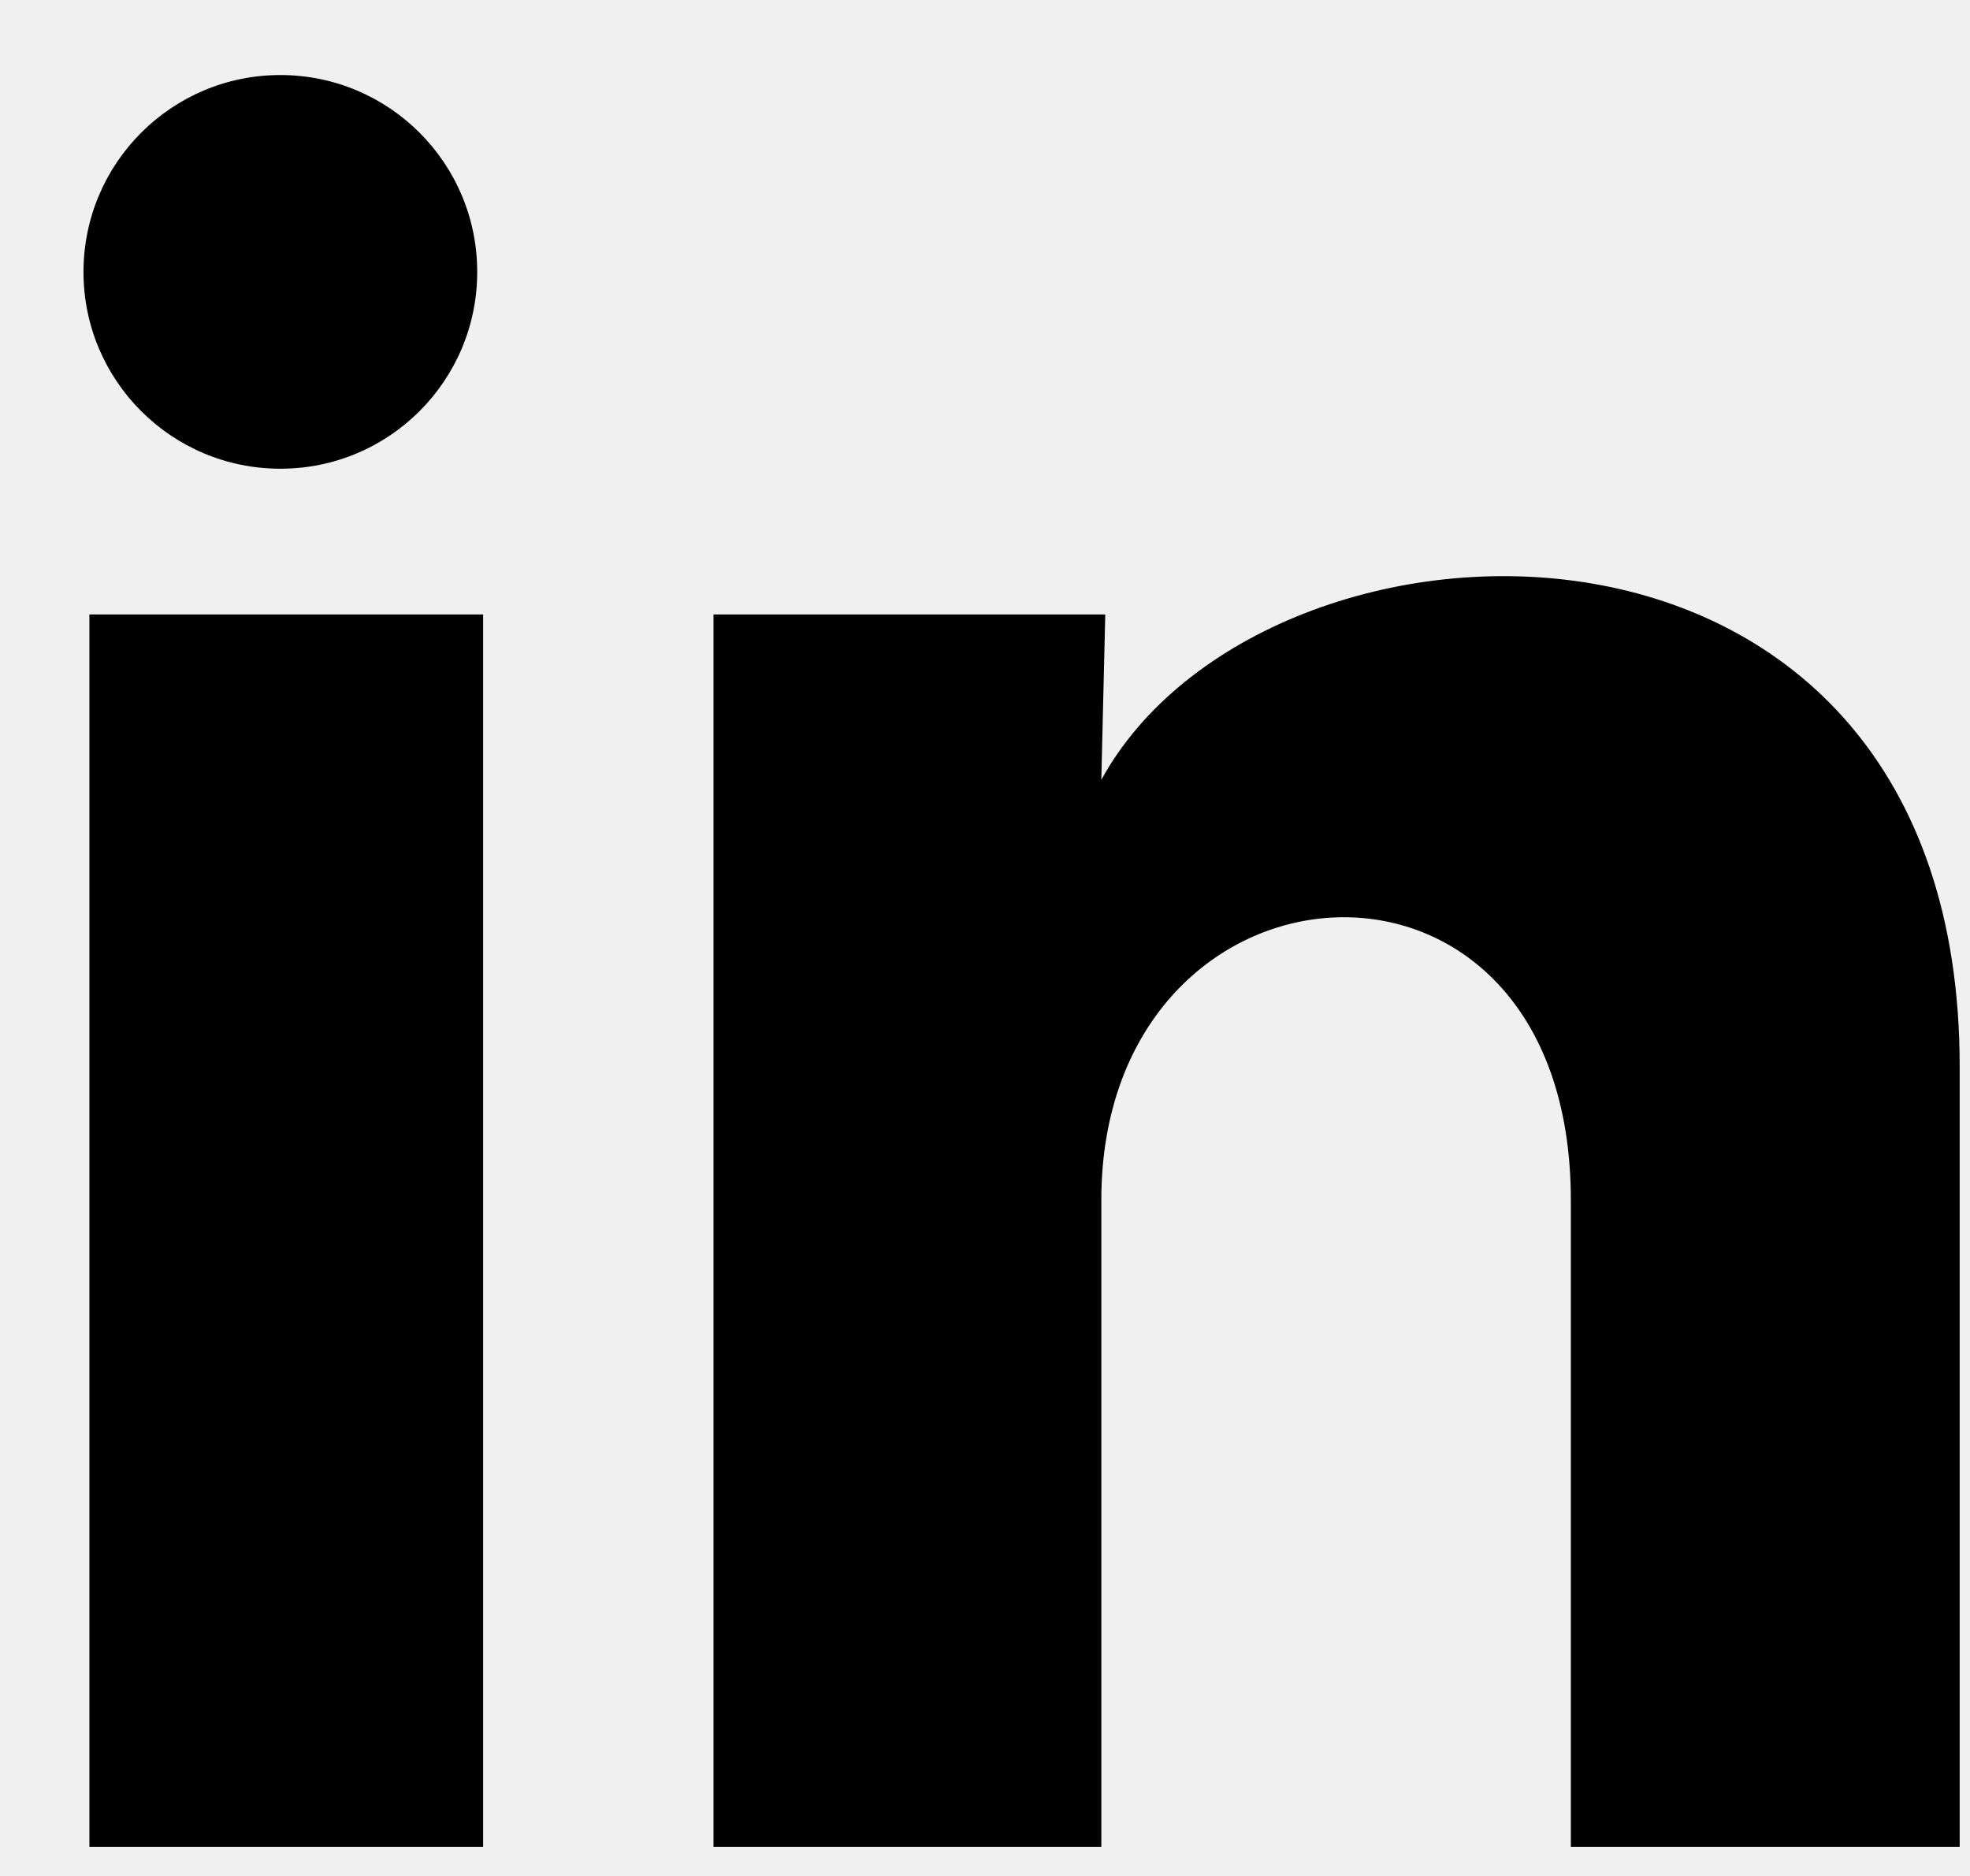
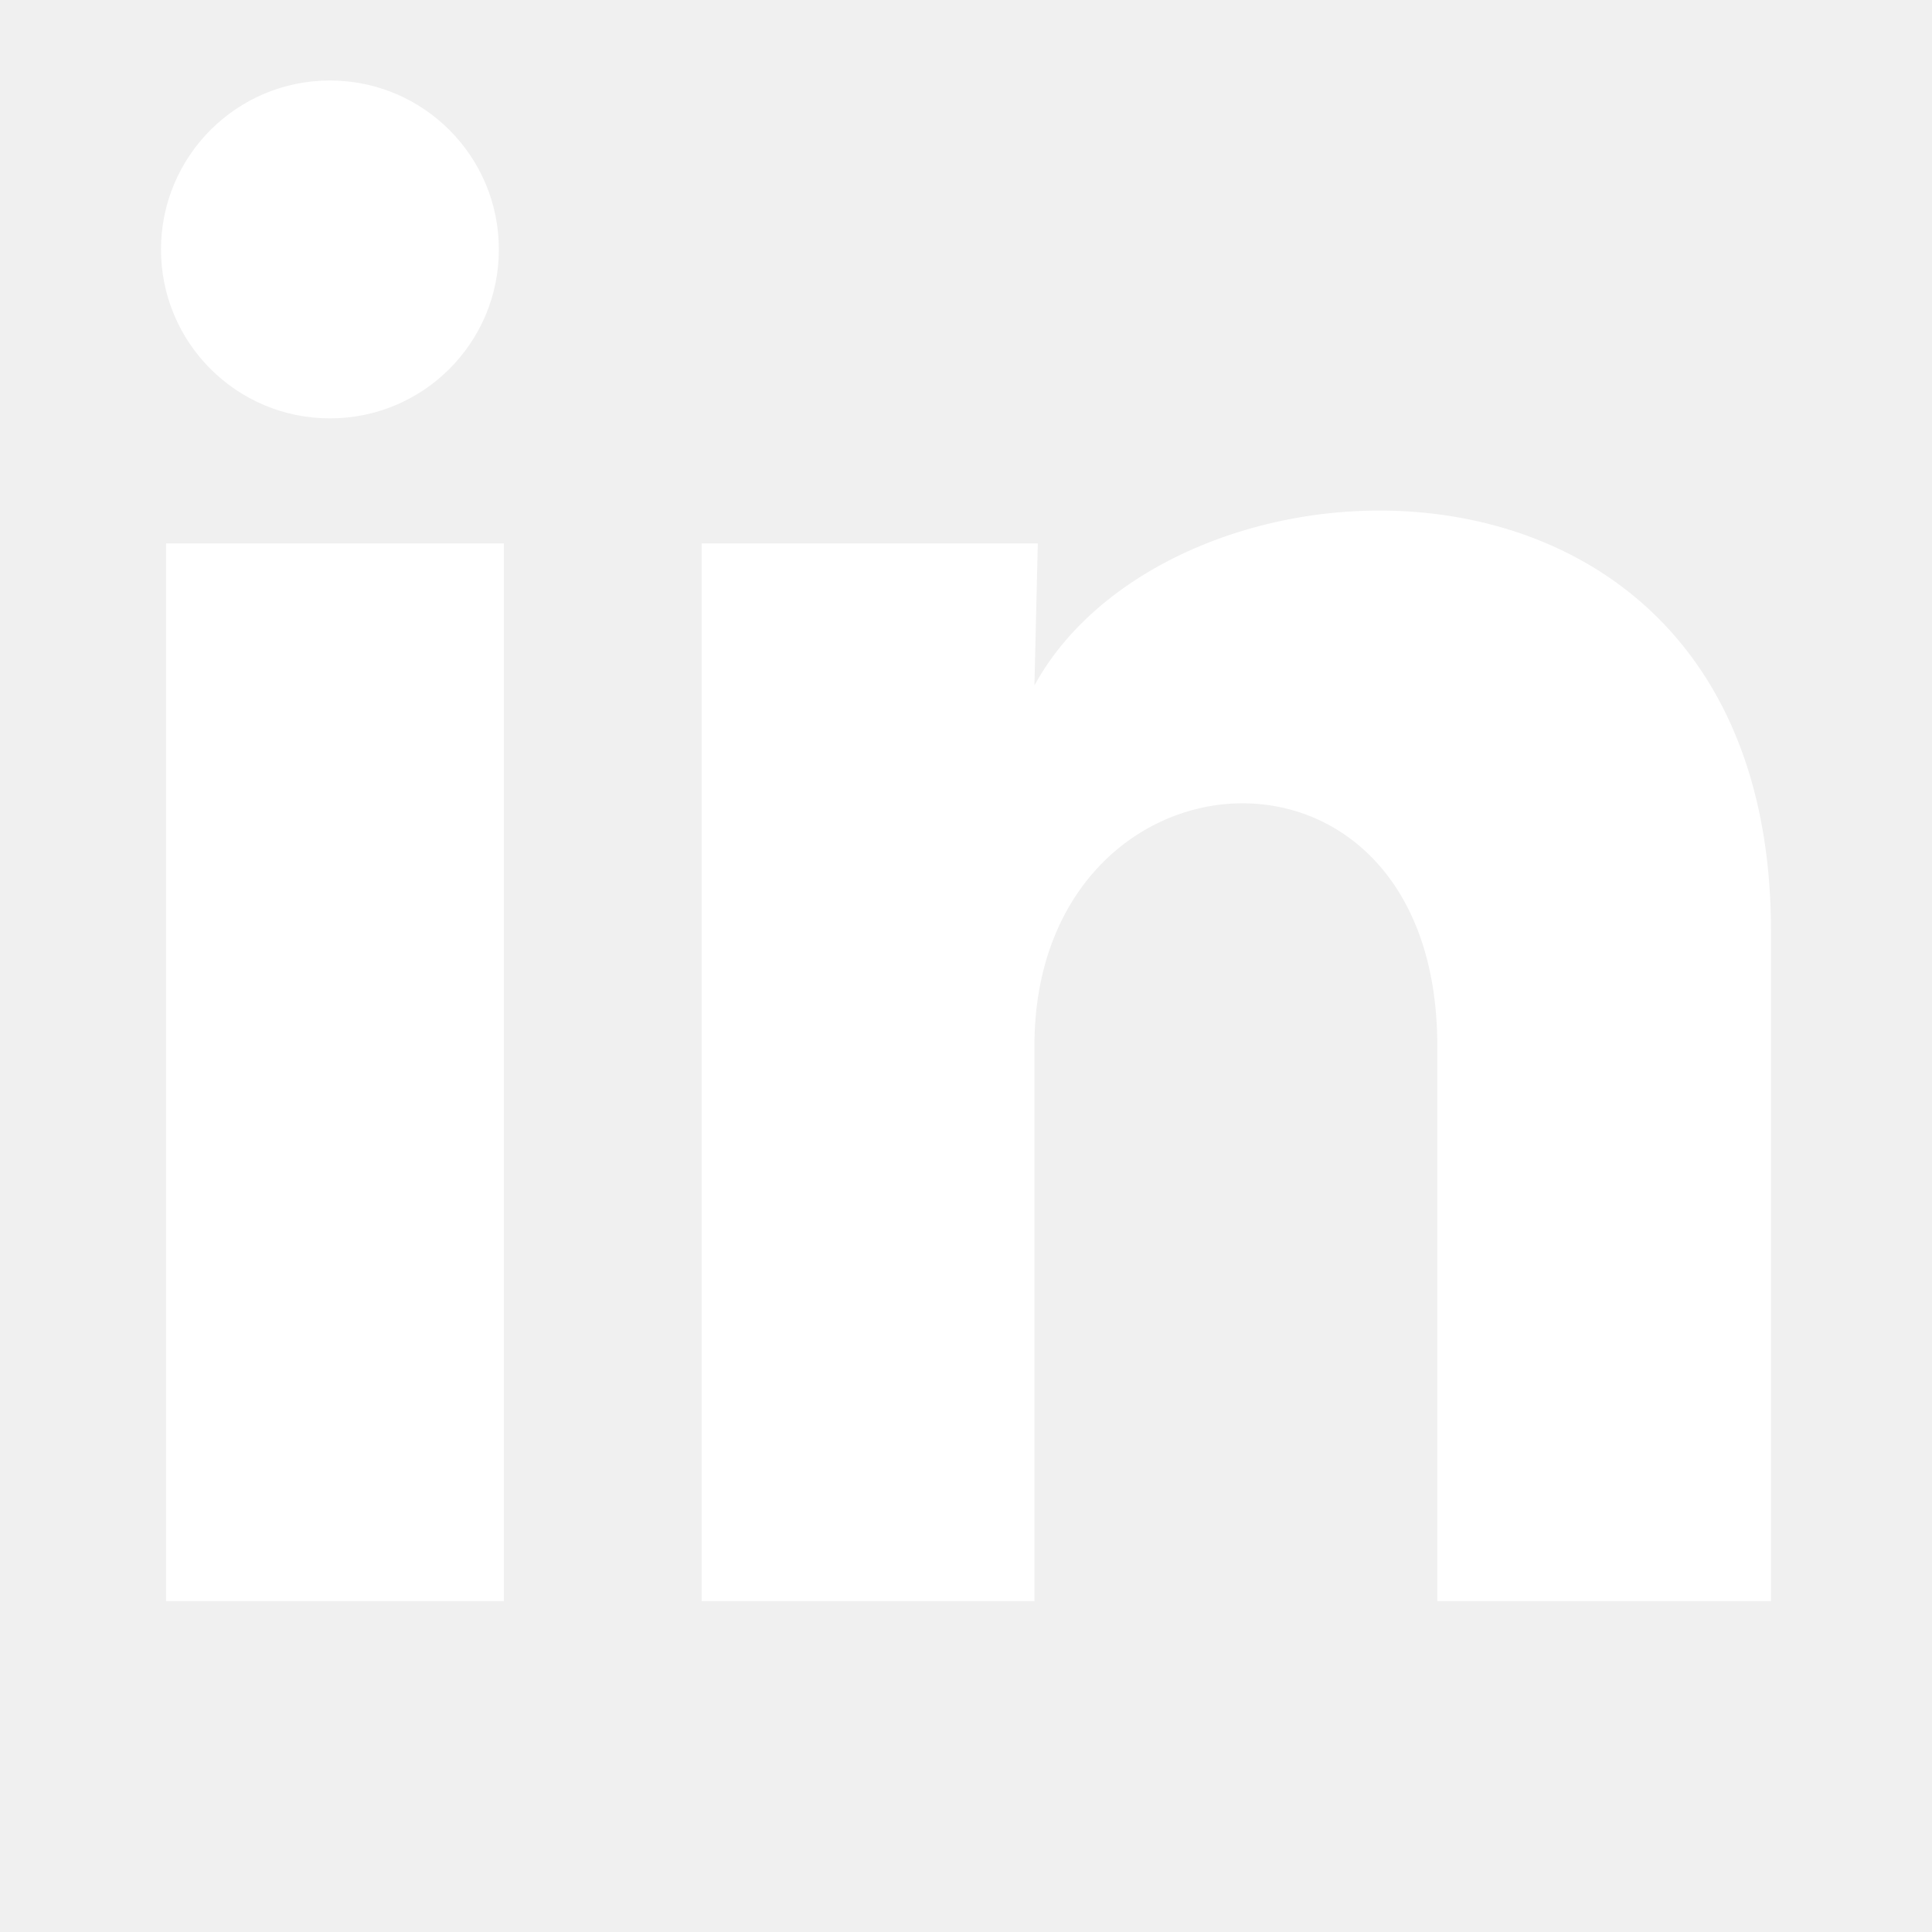
- <svg xmlns="http://www.w3.org/2000/svg" width="21" height="20" viewBox="0 0 21 20" fill="none">
-   <g clip-path="url(#clip0_35_2503)">
-     <path d="M5.087 2.9C5.087 4.059 4.147 4.998 2.988 4.997C1.829 4.997 0.889 4.057 0.89 2.898C0.891 1.739 1.831 0.799 2.99 0.8C4.149 0.801 5.088 1.741 5.087 2.9ZM5.15 6.551H0.953V19.689H5.15V6.551ZM11.782 6.551H7.606V19.689H11.74V12.795C11.74 8.954 16.745 8.597 16.745 12.795V19.689H20.89V11.368C20.89 4.893 13.482 5.135 11.74 8.314L11.782 6.551Z" fill="black" />
+ <svg xmlns="http://www.w3.org/2000/svg" width="24" height="24" viewBox="0 0 24 24" fill="none">
+   <g clip-path="url(#clip0_230_185)">
+     <g clip-path="url(#clip1_230_185)">
+       <path d="M6.197 3.1C6.197 4.259 5.257 5.198 4.098 5.197C2.939 5.197 1.999 4.257 2 3.098C2.001 1.939 2.941 0.999 4.1 1C5.259 1.001 6.198 1.941 6.197 3.1ZM6.26 6.751H2.063V19.889H6.26V6.751ZM12.892 6.751H8.716V19.889H12.85V12.995C12.85 9.154 17.855 8.797 17.855 12.995V19.889H22V11.568C22 5.093 14.592 5.335 12.85 8.514L12.892 6.751Z" fill="white" />
+     </g>
  </g>
  <defs>
-     <clipPath id="clip0_35_2503">
-       <rect width="20" height="18.889" fill="white" transform="translate(0.890015 0.799805)" />
+     <clipPath id="clip0_230_185">
+       <rect width="20" height="19" fill="white" transform="translate(2 1)" />
+     </clipPath>
+     <clipPath id="clip1_230_185">
+       <rect width="20" height="18.889" fill="white" transform="translate(2 1)" />
    </clipPath>
  </defs>
</svg>
